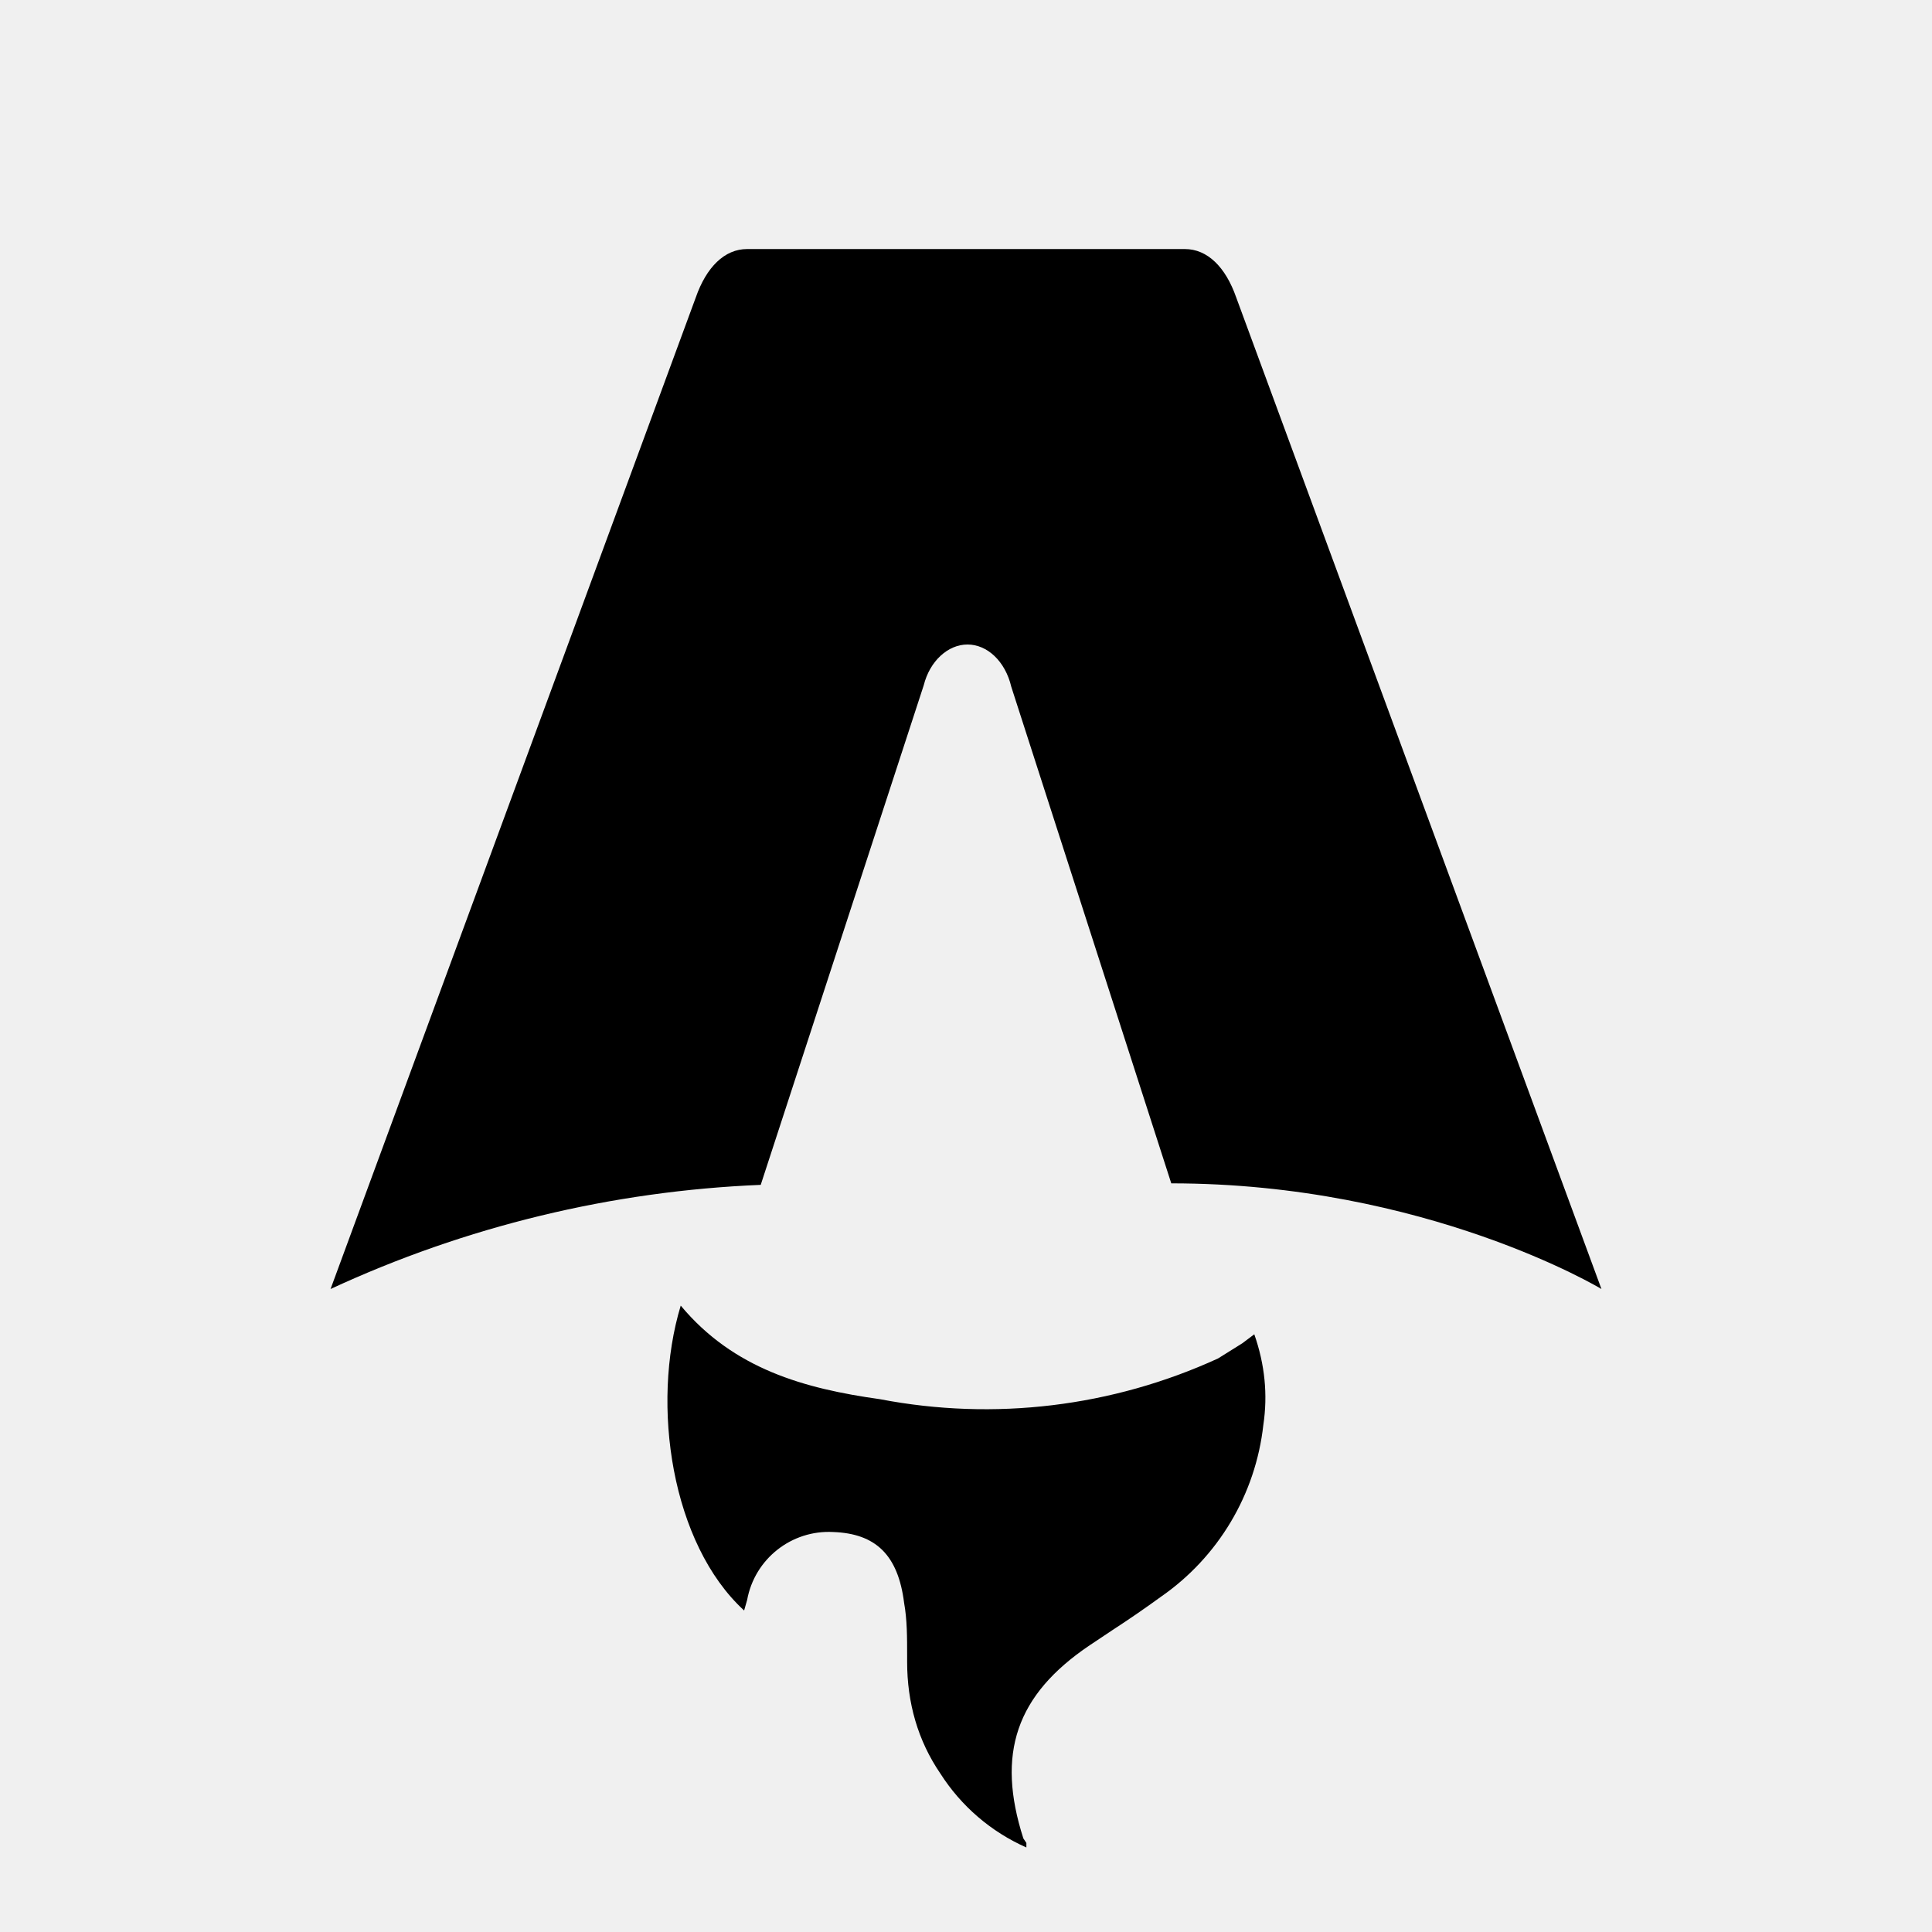
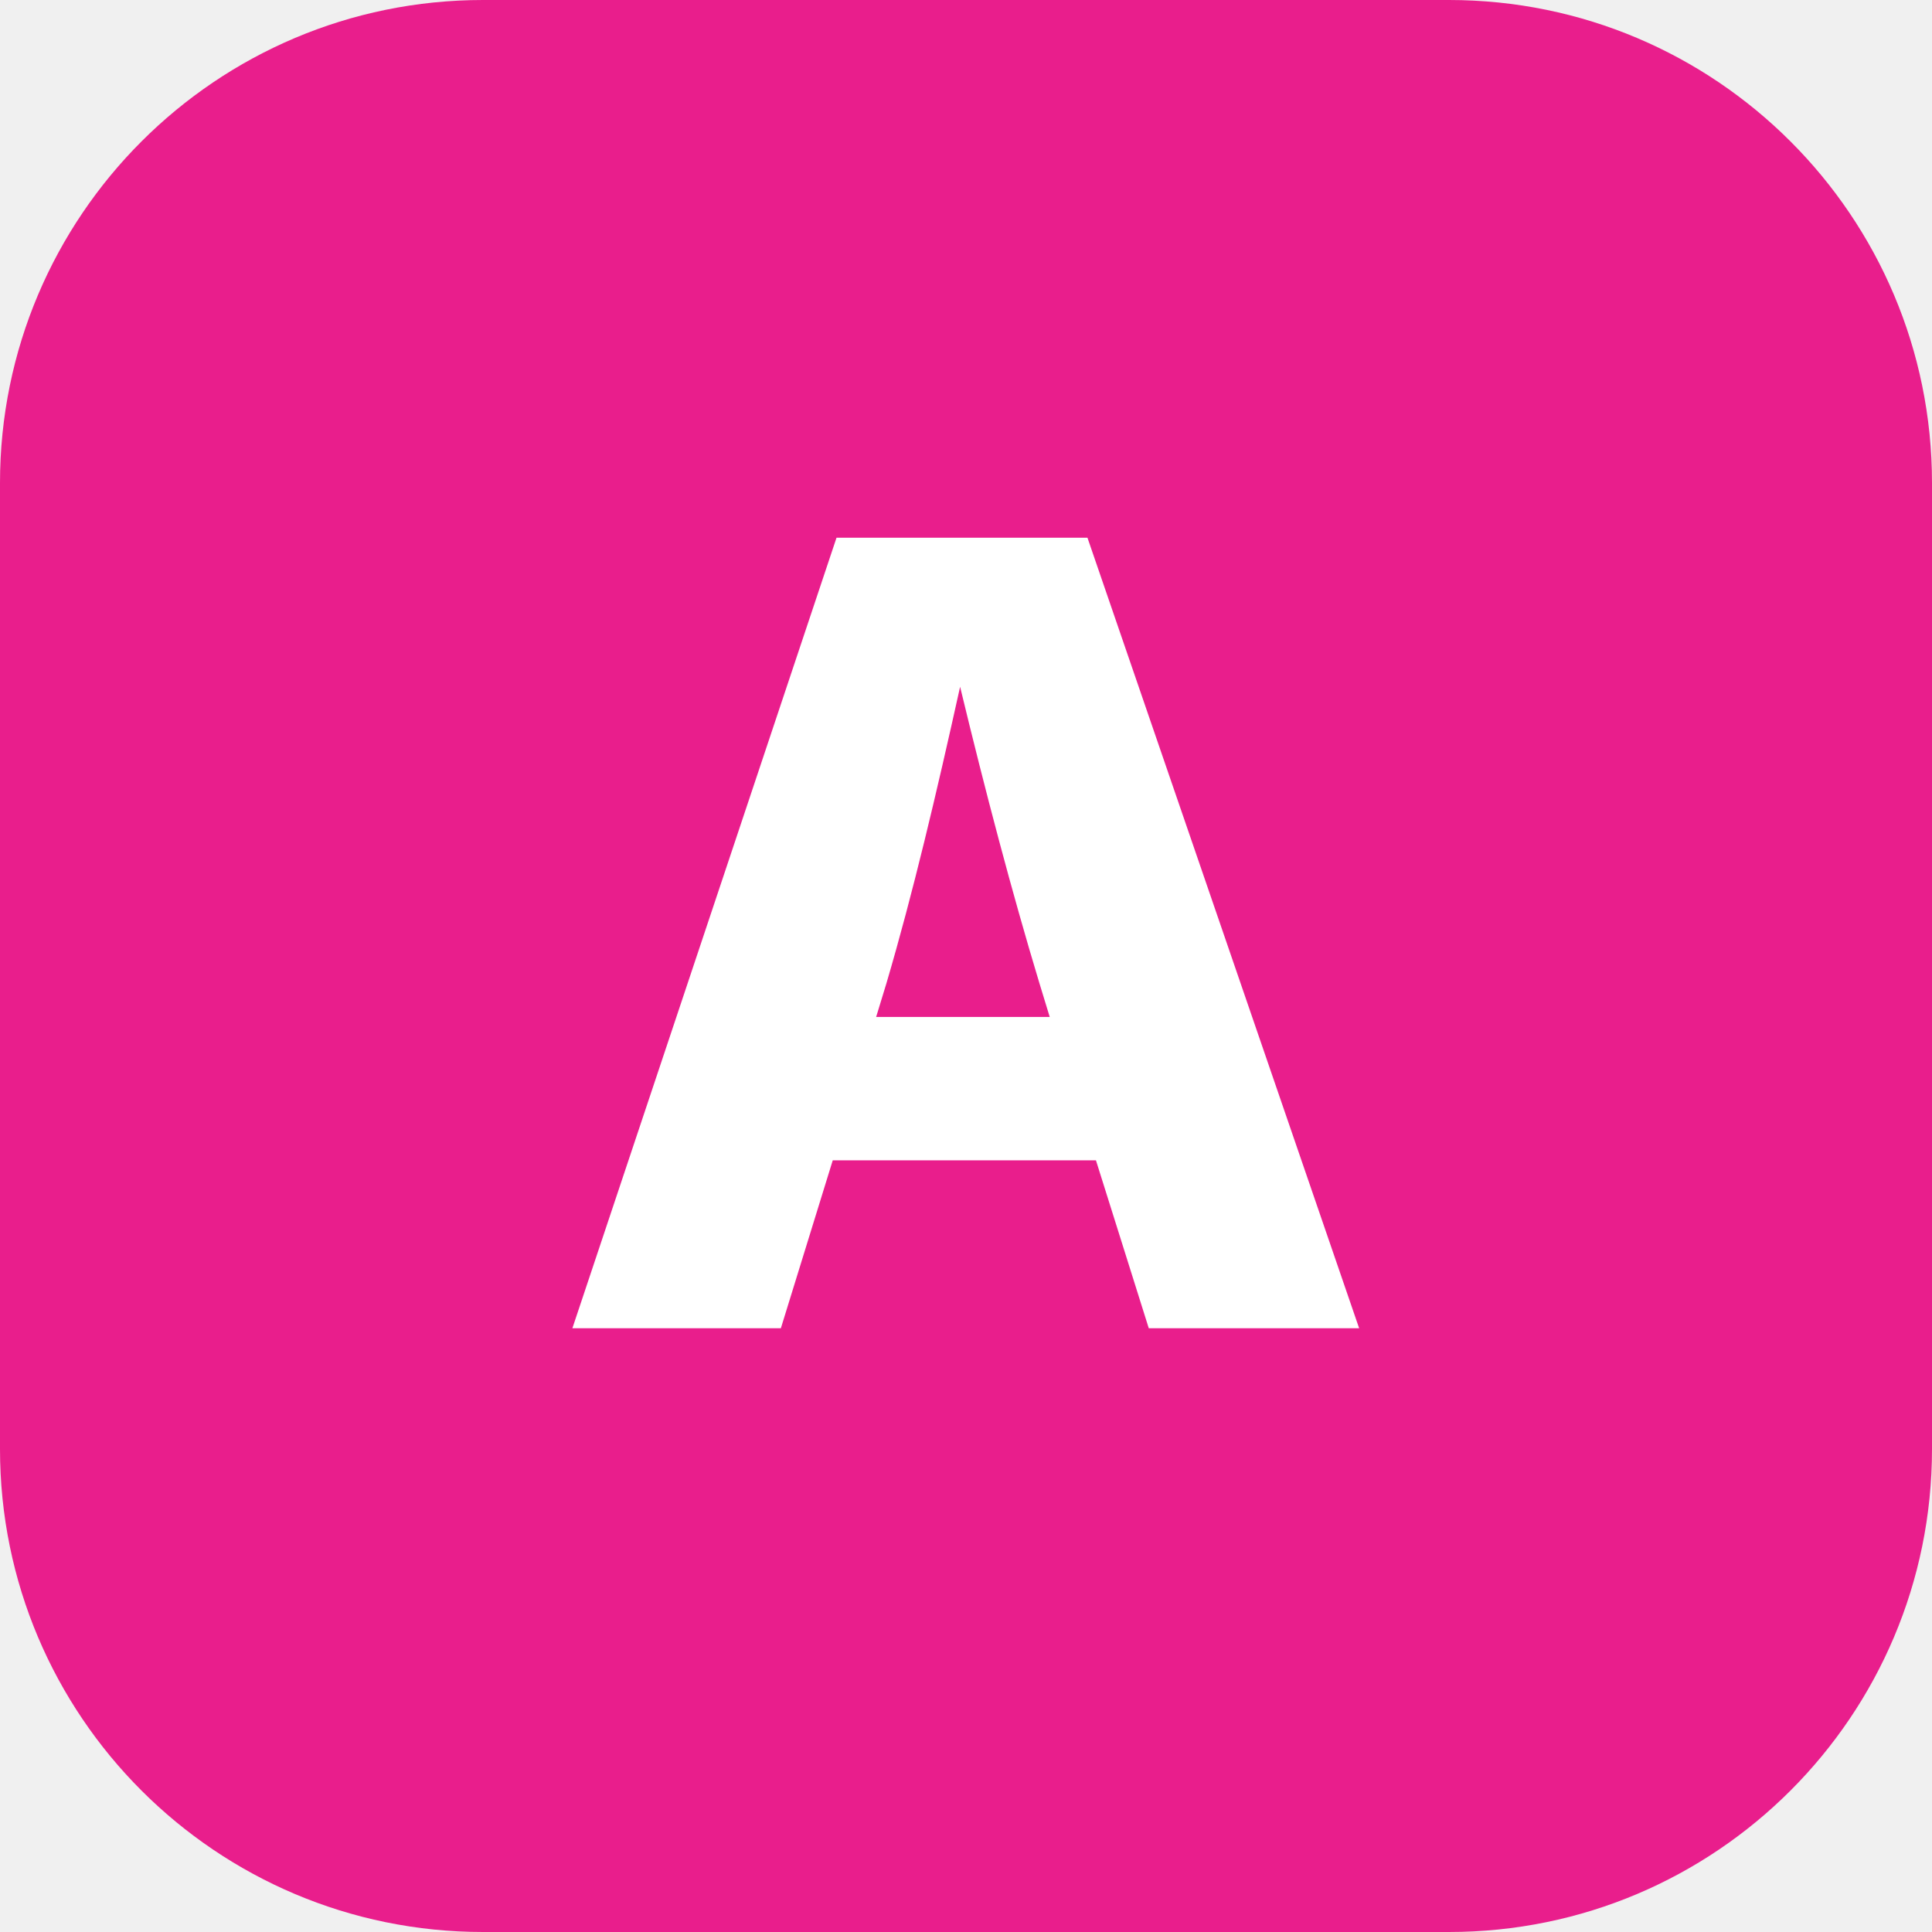
- <svg xmlns="http://www.w3.org/2000/svg" fill="none" viewBox="0 0 128 128">
-   <path d="M50.4 78.5a75.1 75.1 0 0 0-28.5 6.9l24.2-65.7c.7-2 1.9-3.2 3.4-3.2h29c1.5 0 2.7 1.2 3.4 3.2l24.2 65.7s-11.6-7-28.5-7L67 45.5c-.4-1.7-1.6-2.8-2.9-2.8-1.3 0-2.5 1.1-2.9 2.7L50.4 78.5Zm-1.1 28.2Zm-4.2-20.2c-2 6.6-.6 15.8 4.2 20.2a17.5 17.5 0 0 1 .2-.7 5.5 5.5 0 0 1 5.7-4.5c2.8.1 4.3 1.5 4.7 4.7.2 1.1.2 2.3.2 3.5v.4c0 2.7.7 5.2 2.2 7.4a13 13 0 0 0 5.7 4.9v-.3l-.2-.3c-1.8-5.6-.5-9.5 4.4-12.8l1.5-1a73 73 0 0 0 3.2-2.2 16 16 0 0 0 6.8-11.4c.3-2 .1-4-.6-6l-.8.6-1.6 1a37 37 0 0 1-22.4 2.7c-5-.7-9.7-2-13.2-6.2Z" />
-   <style>
-         path { fill: #000; }
-         @media (prefers-color-scheme: dark) {
-             path { fill: #FFF; }
-         }
-     </style>
+ <svg xmlns="http://www.w3.org/2000/svg" viewBox="0 0 32 32">
+   <rect width="32" height="32" rx="8" fill="#E91E8C" />
+   <text x="16" y="22" font-family="Inter,system-ui,sans-serif" font-size="18" font-weight="800" fill="white" text-anchor="middle">A</text>
</svg>
